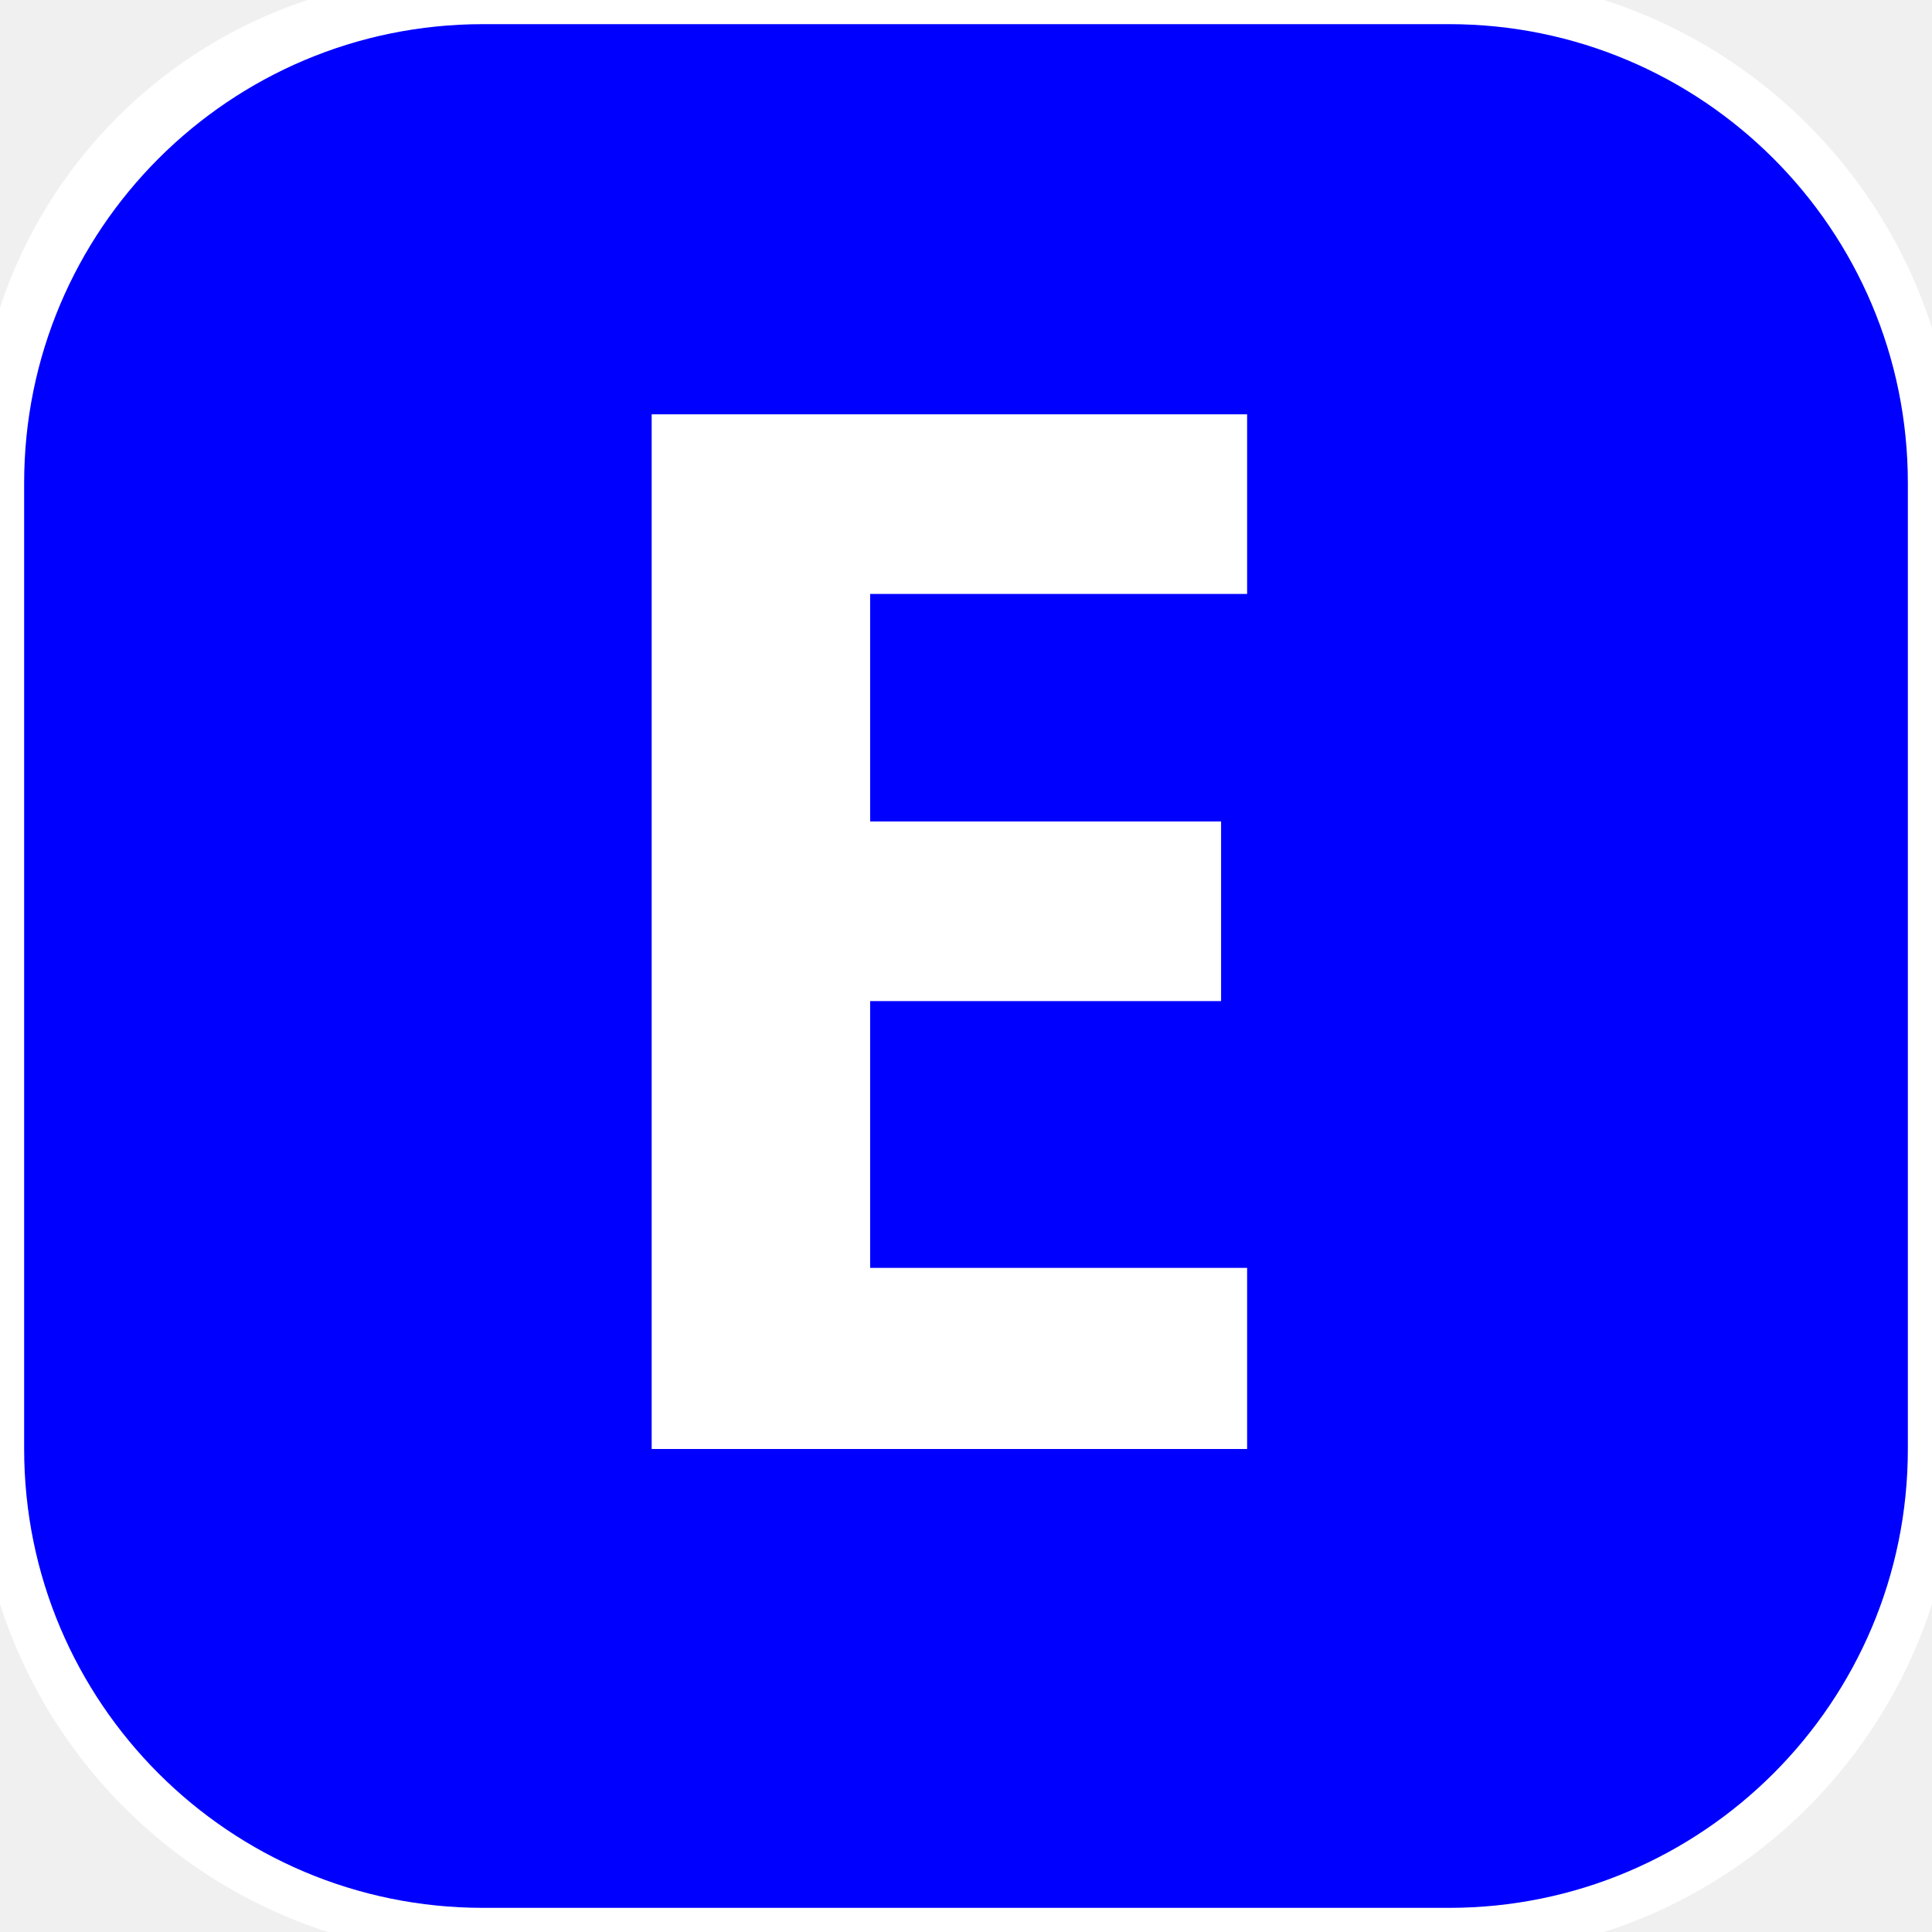
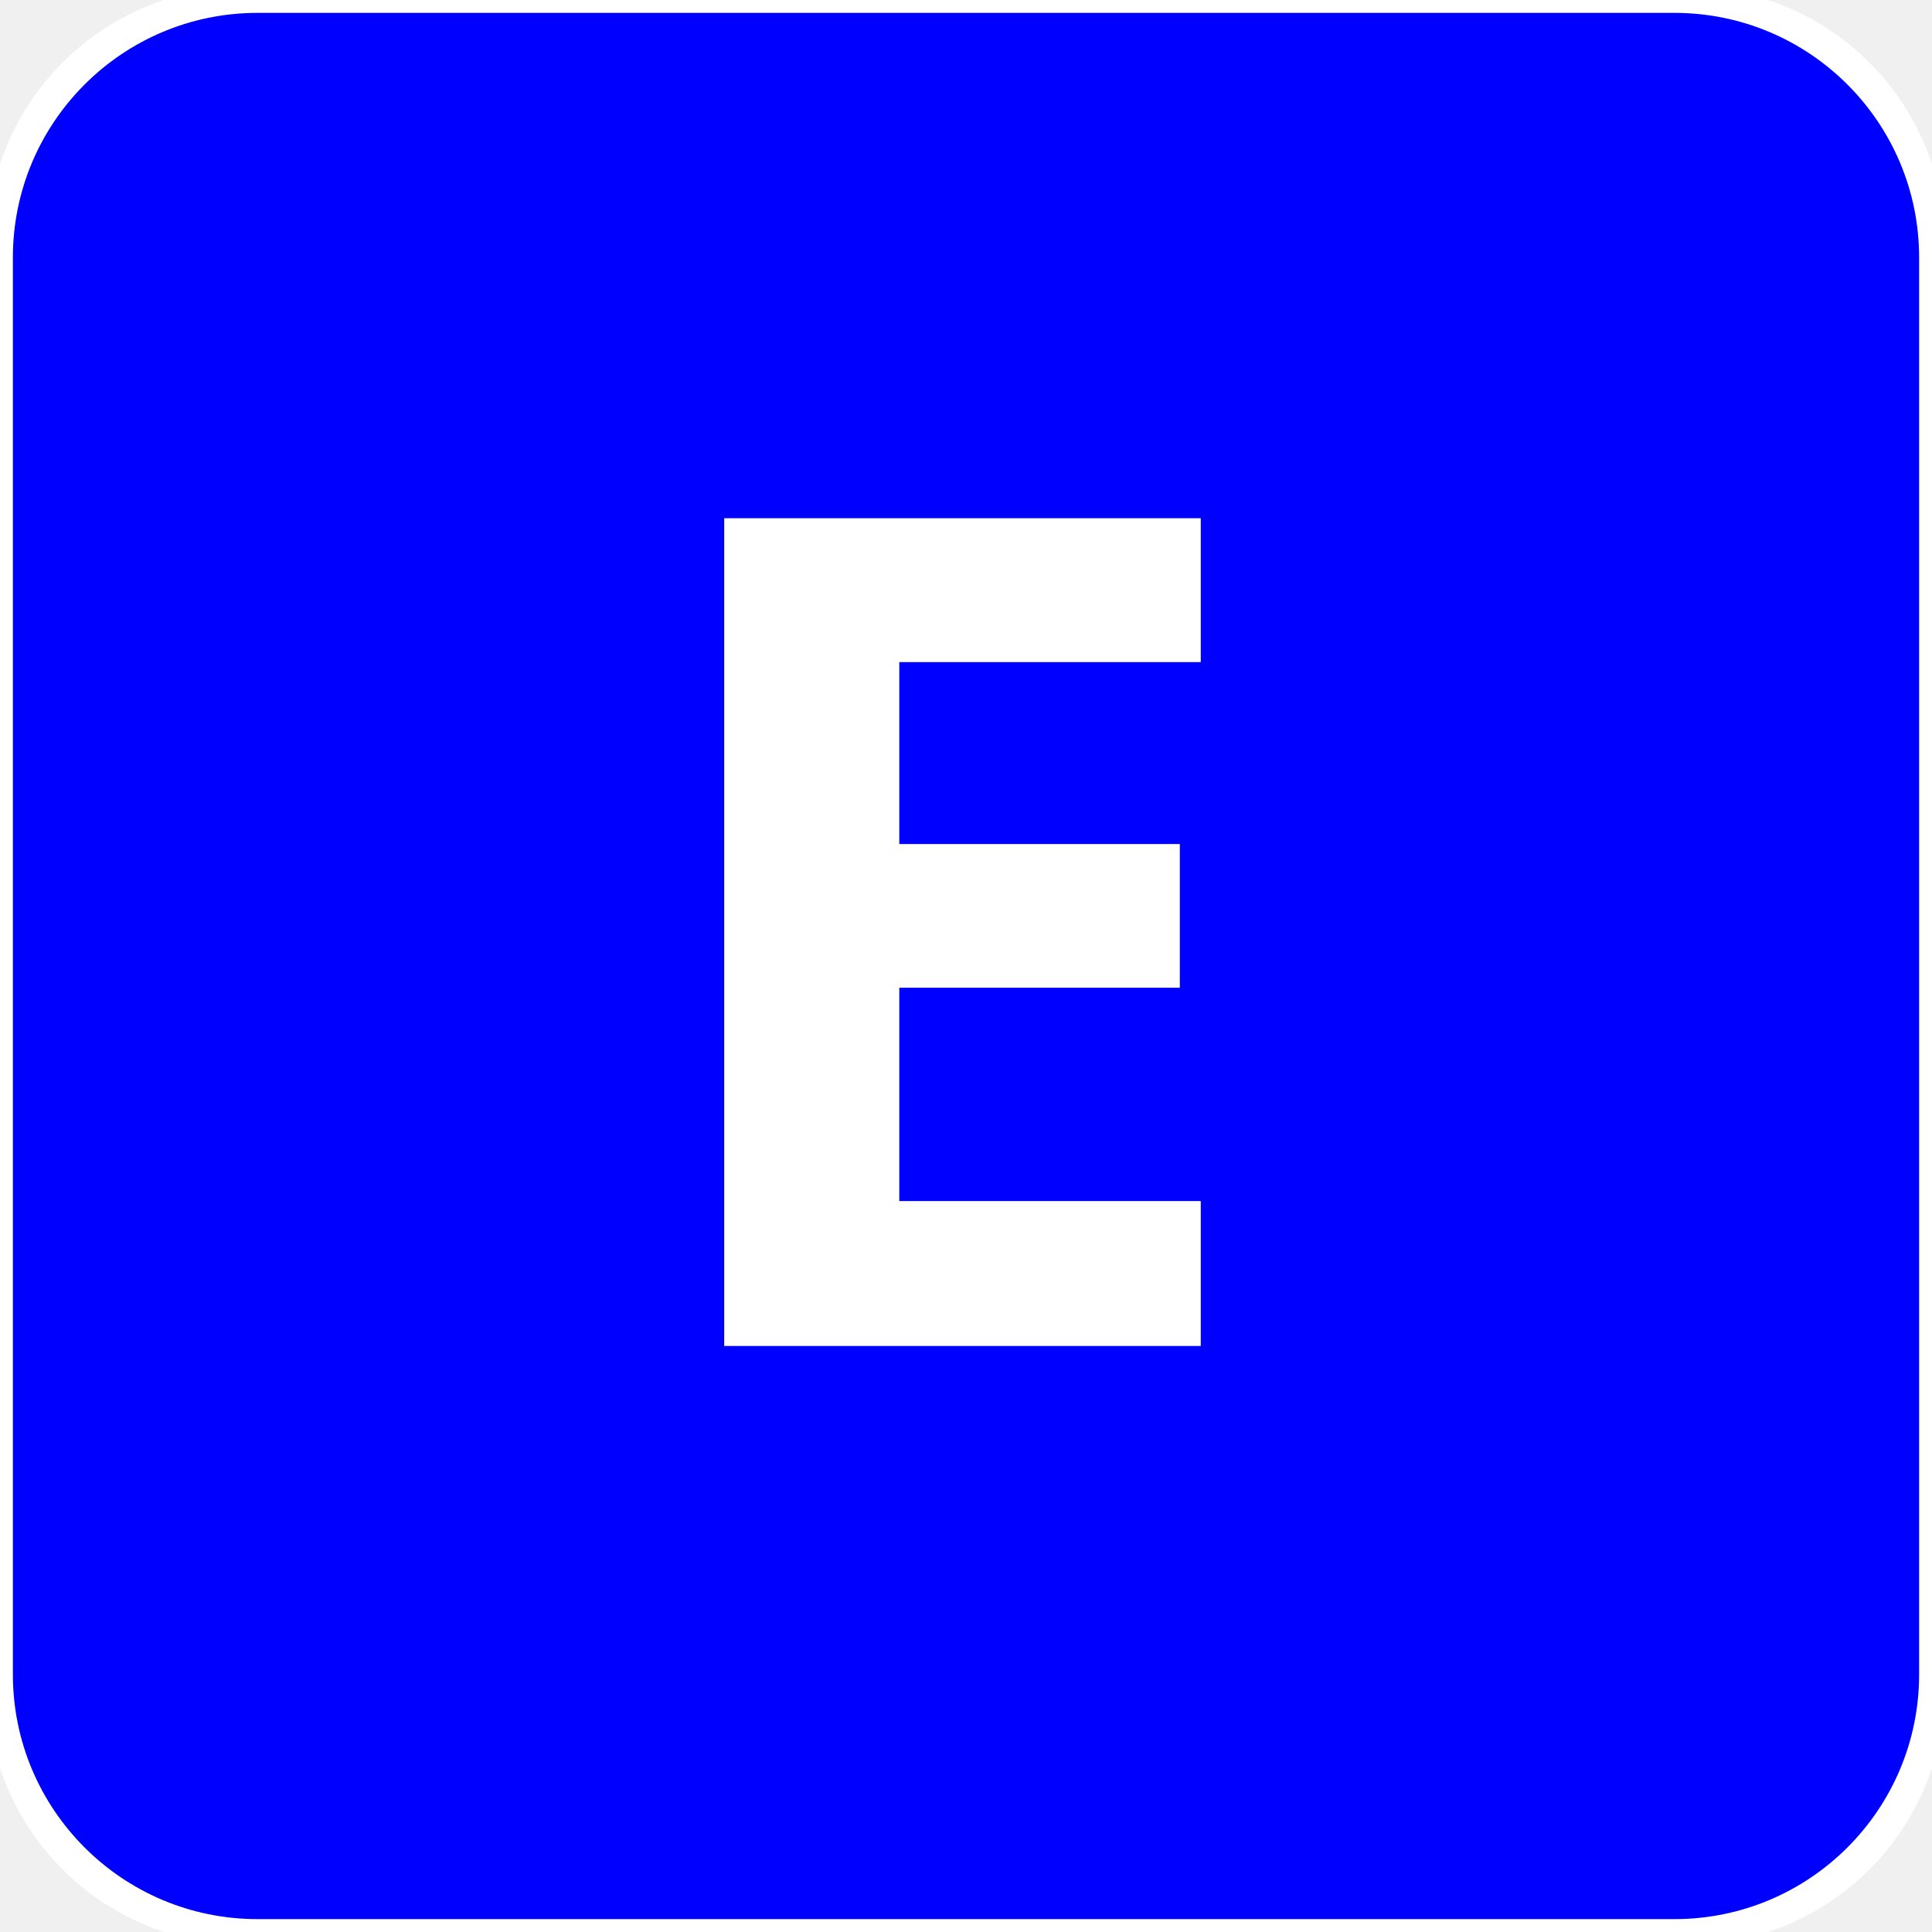
- <svg xmlns="http://www.w3.org/2000/svg" width="80" height="80">
+ <svg xmlns="http://www.w3.org/2000/svg" width="150" height="150">
  <g>
-     <rect fill="#fff" rx="20" id="canvas_background" height="80" width="80" y="-1" x="-1" />
-     <g display="none" overflow="visible" y="0" x="0" height="100%" width="100%" id="canvasGrid">
-       <rect fill="url(#gridpattern)" stroke-width="0" y="0" x="0" height="100%" width="100%" />
+     <rect fill="#fff" rx="20" id="canvas_background" height="152" width="152" y="-1" x="-1" />
+     <g display="none" id="canvasGrid">
+       <rect fill="url(#gridpattern)" stroke-width="0" y="0" x="0" height="100%" width="100%" id="svg_2" />
    </g>
  </g>
  <g>
-     <rect rx="20" stroke="#ffffff" id="svg_1" height="80" width="80" y="0" x="0" stroke-width="2" fill="#0000ff" />
-     <text font-style="normal" font-weight="bolder" xml:space="preserve" text-anchor="start" font-family="'Nunito'" font-size="60" id="svg_4" y="60" x="21.578" stroke-width="0" stroke="#ffffff" fill="#ffffff">E</text>
+     <rect rx="20" id="svg_1" height="150" width="150" stroke-width="2" fill="#0000ff" stroke="#ffffff" />
+     <text transform="matrix(1,0,0,1,0,0) " font-style="normal" font-weight="bolder" xml:space="preserve" text-anchor="start" font-family="'Nunito'" font-size="90" id="svg_4" y="104.5" x="48.133" stroke-width="0" stroke="#ffffff" fill="#ffffff">E</text>
  </g>
</svg>
